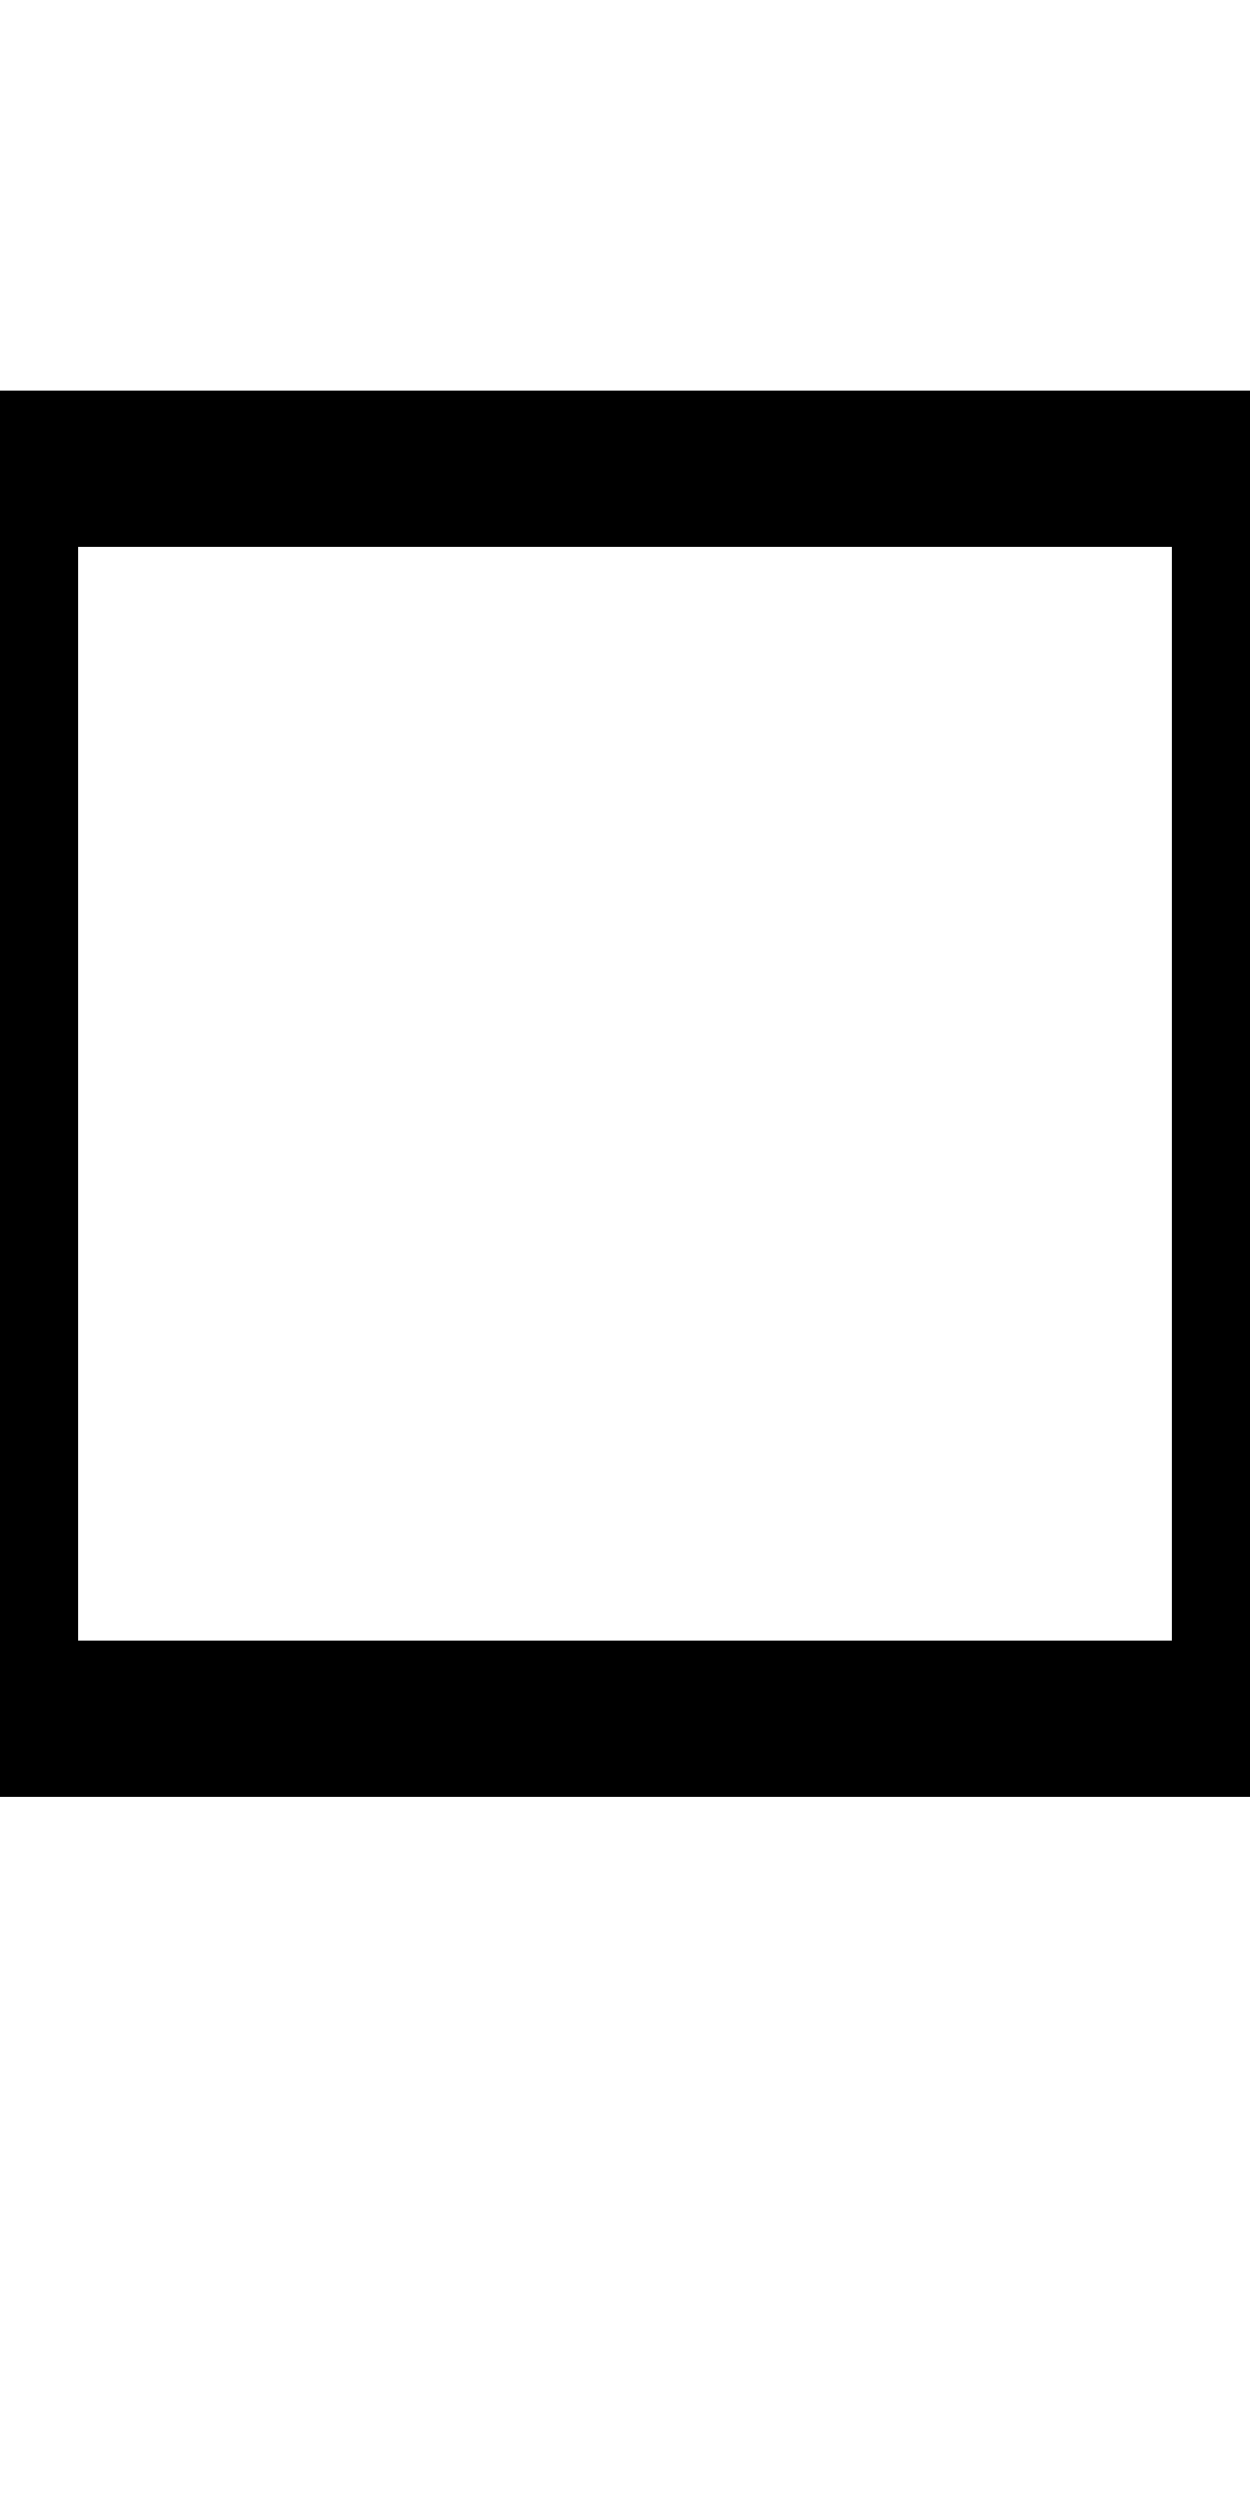
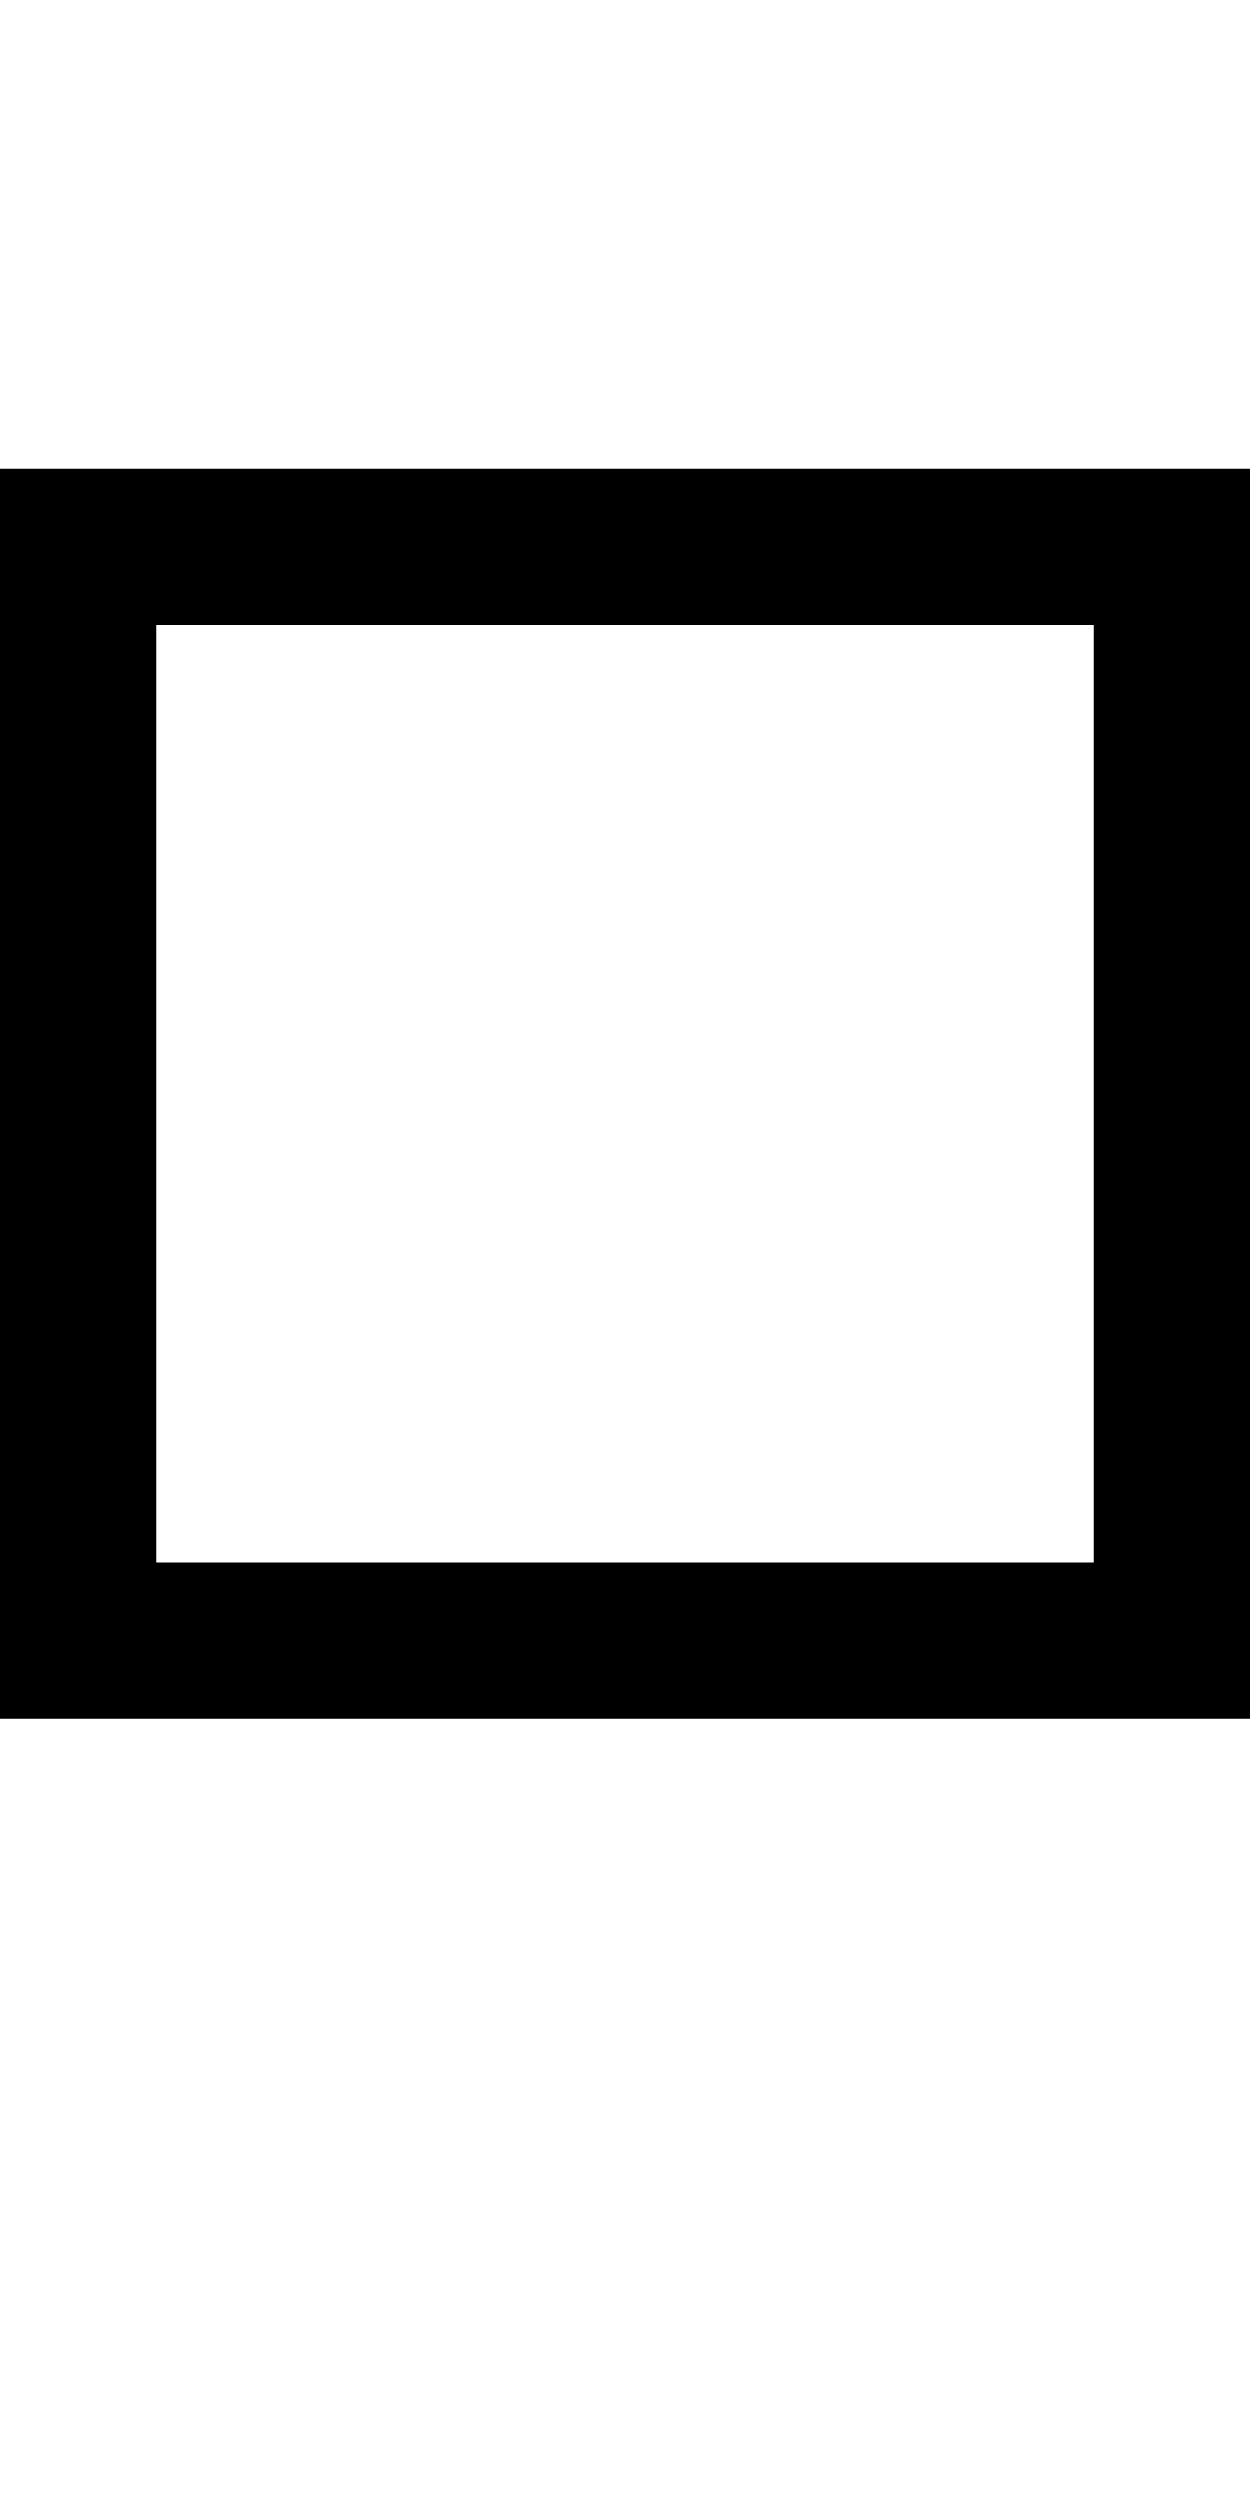
<svg xmlns="http://www.w3.org/2000/svg" version="1.1" width="1024" height="2048" id="svg3355">
  <defs id="defs3357" />
-   <path d="M -64,320 V 1472 H 1088 V 320 Z M 64,448 h 896 v 896 H 64 Z" id="path3157-2-7-0" style="display:inline;fill:#000000;fill-opacity:1;stroke:none" />
+   <path style="display:inline;fill:#000000;fill-opacity:1;stroke:none" id="path3157-2-7-0" d="M 0,384 V 1408 H 1024 V 384 Z m 128,128 h 768 v 768 H 128 Z" />
</svg>
